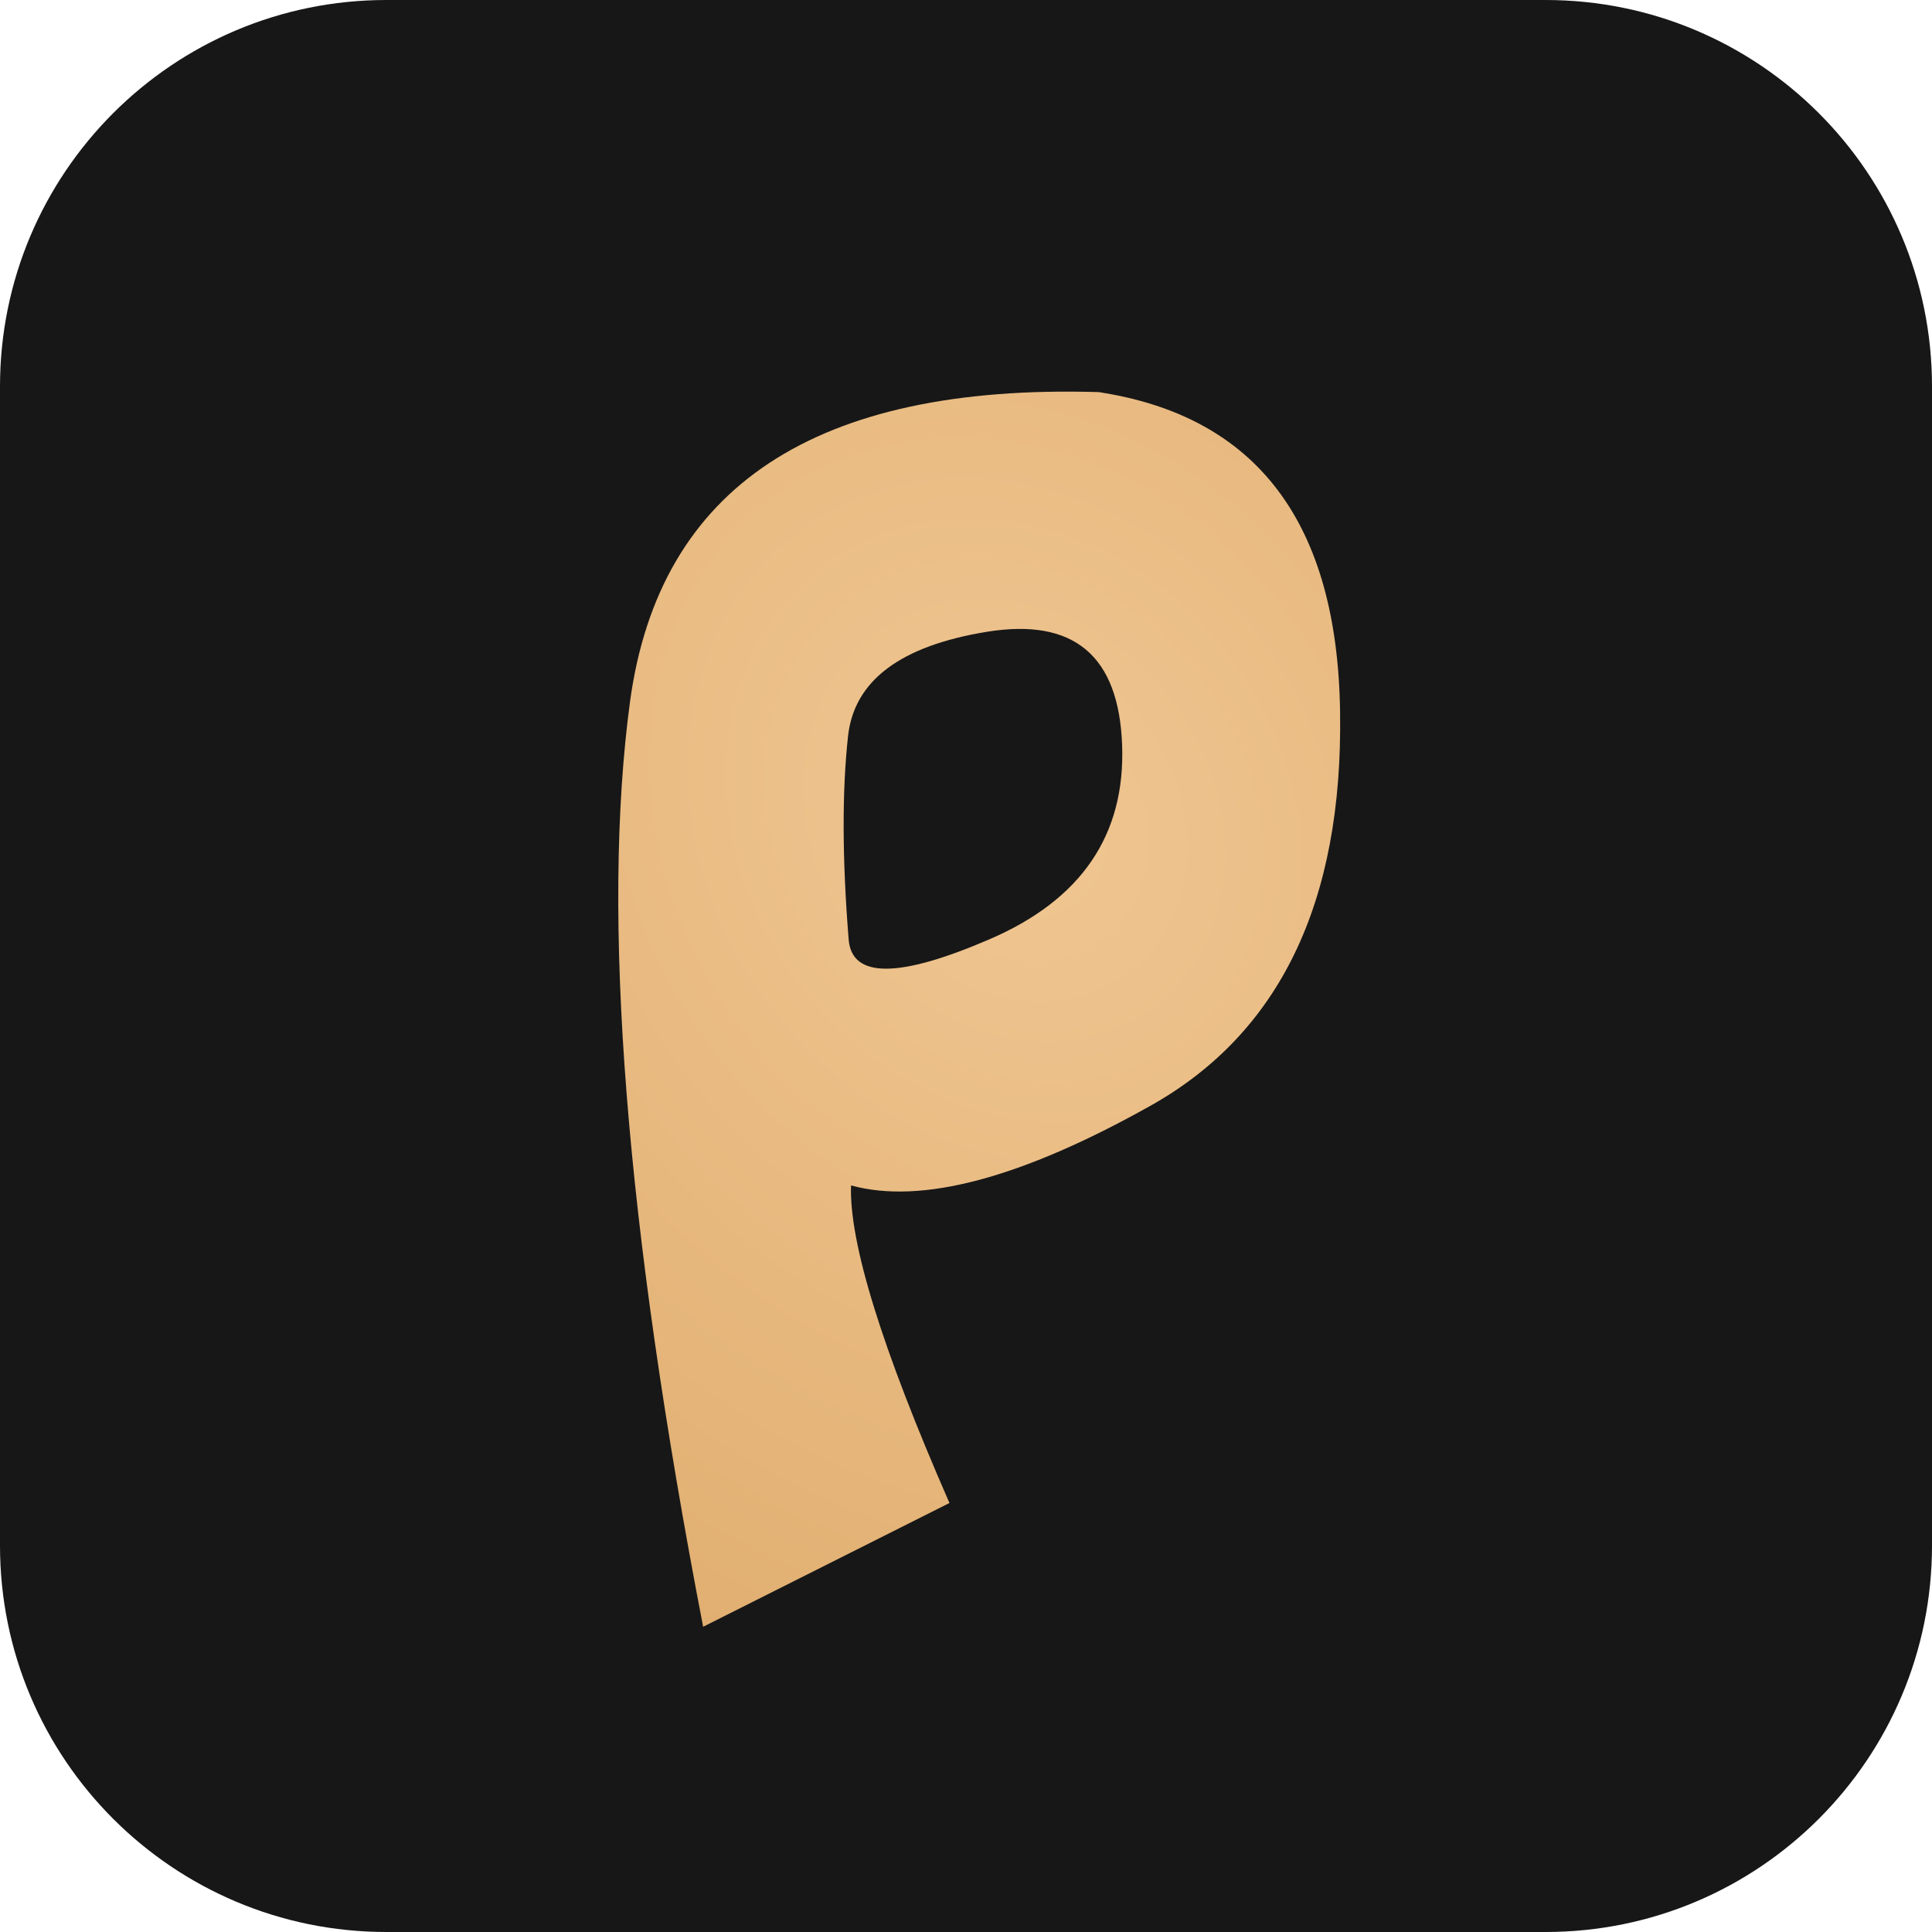
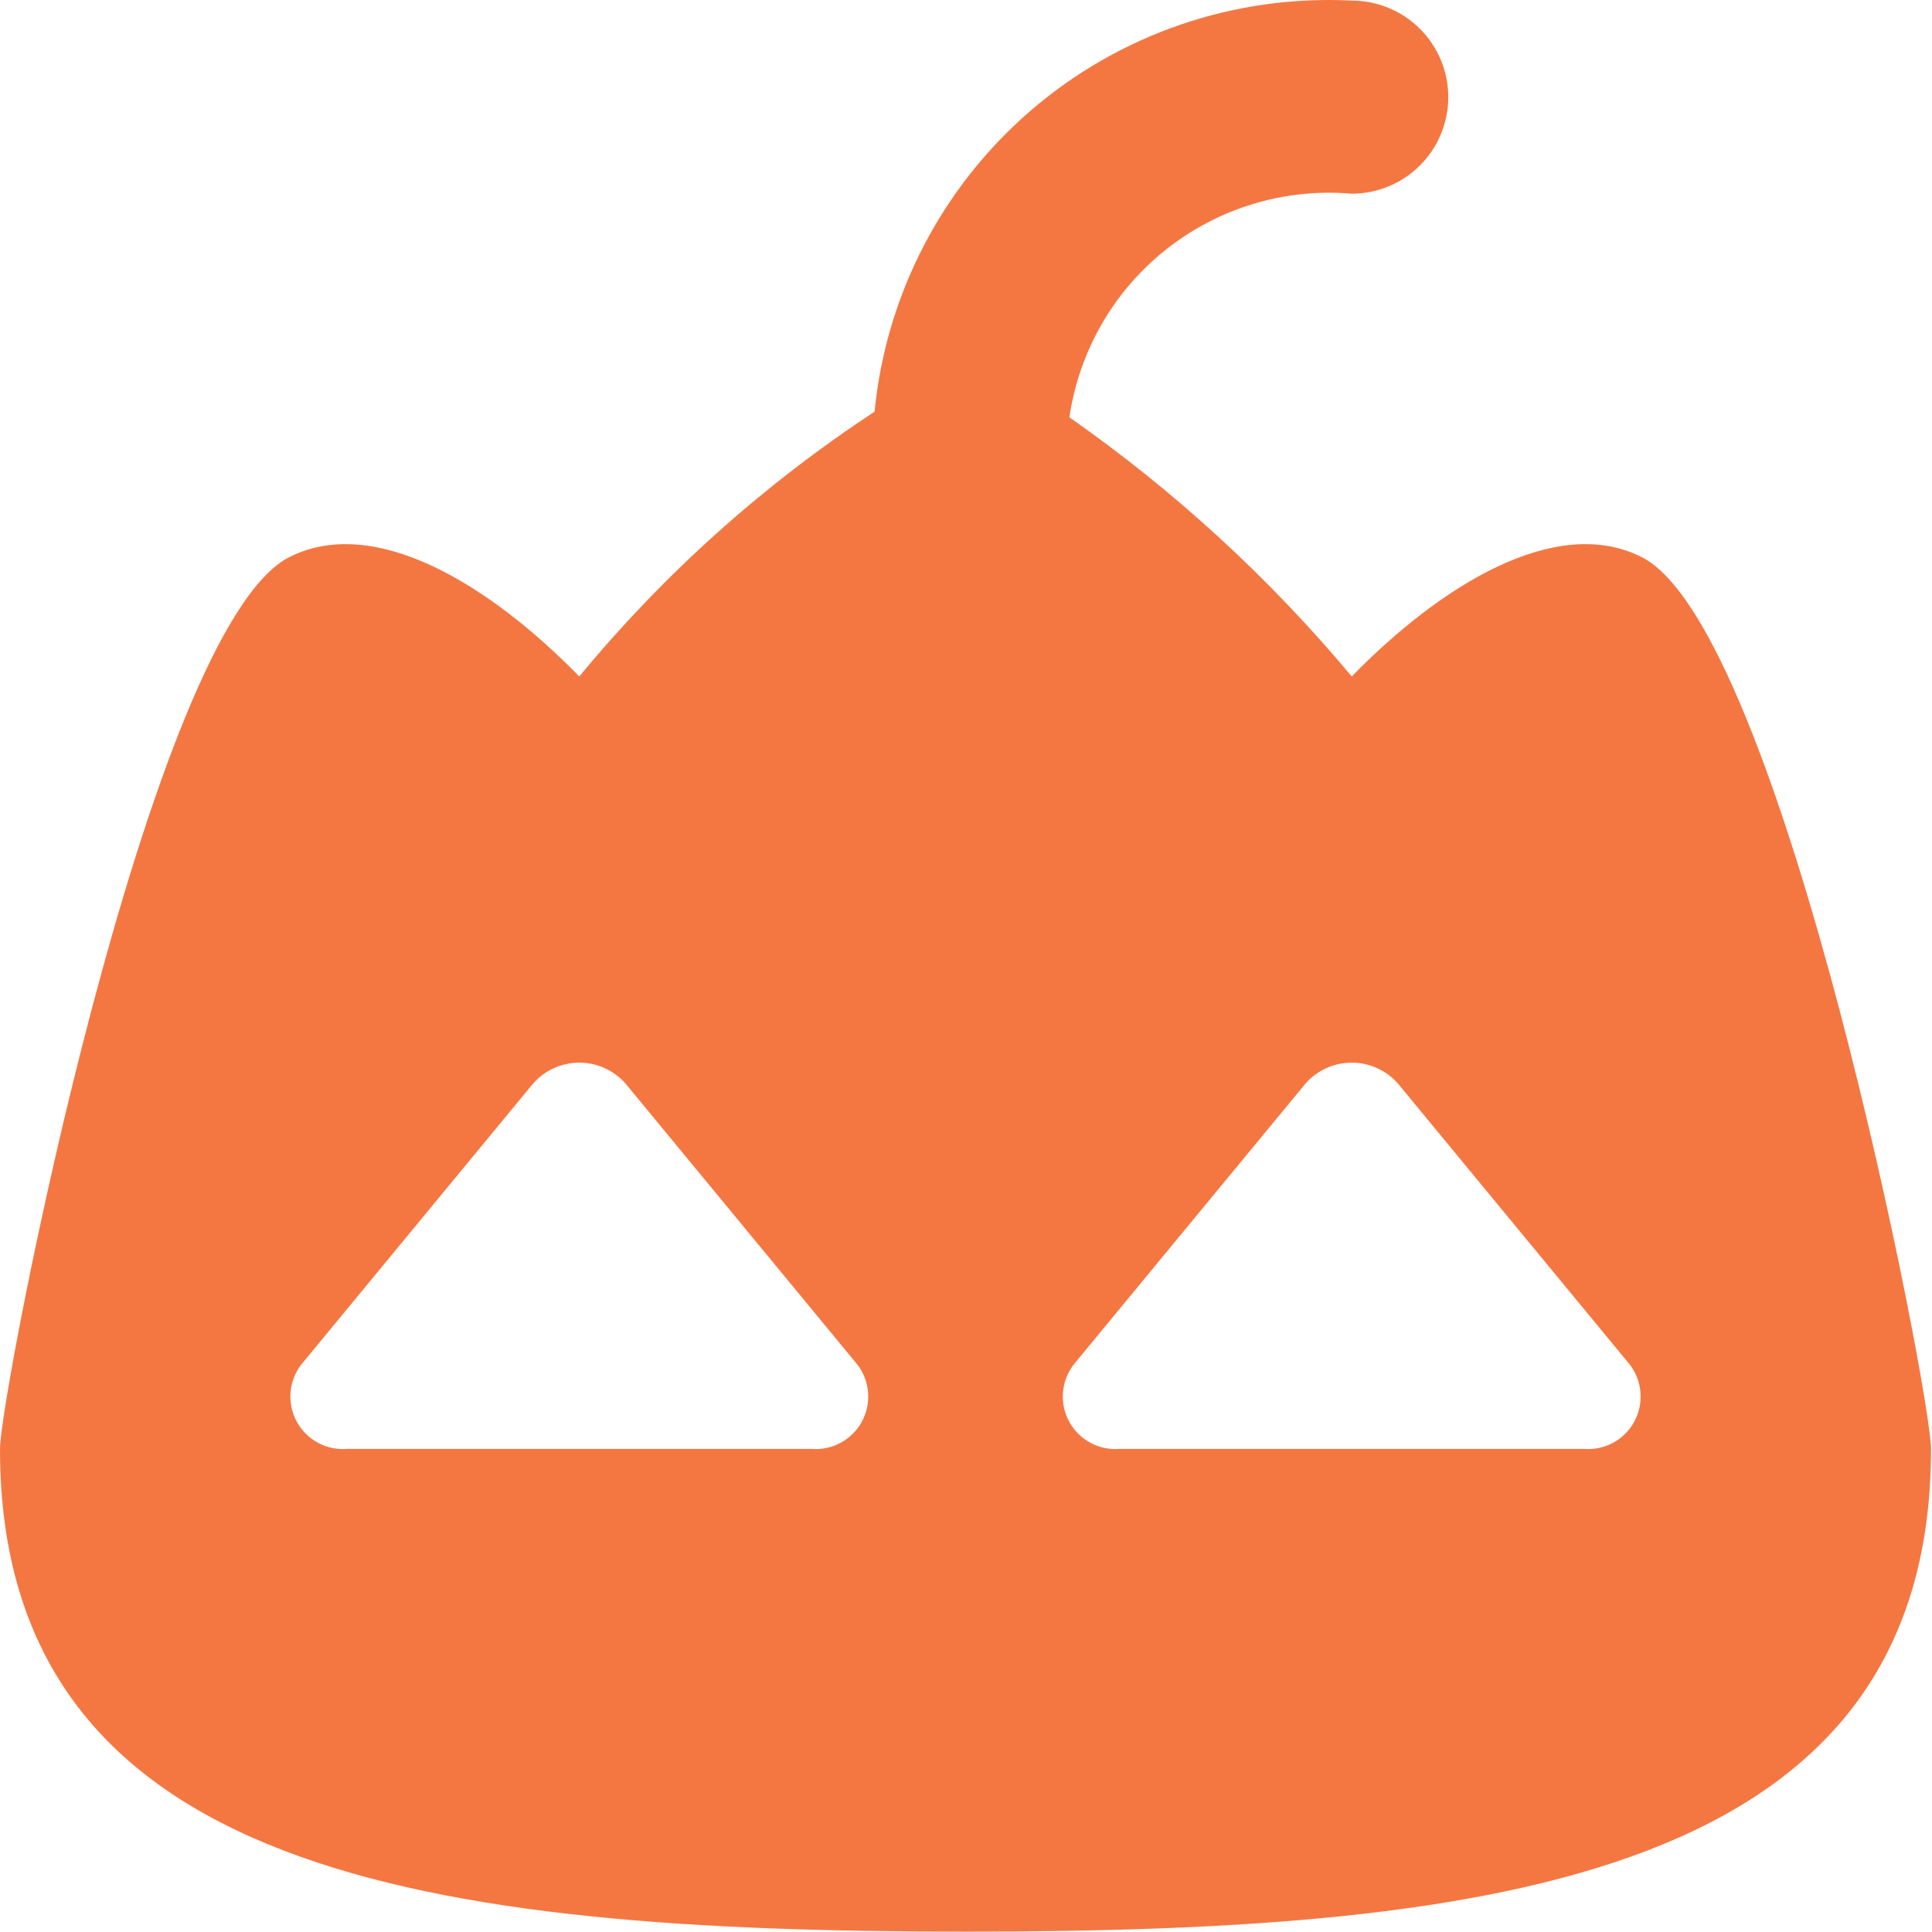
- <svg xmlns="http://www.w3.org/2000/svg" version="1.1" width="1000" height="1000">
-   <style>
-     #light-icon {
-       display: inline;
-     }
-     #dark-icon {
-       display: none;
-     }
- 
-     @media (prefers-color-scheme: dark) {
-       #light-icon {
-         display: none;
-       }
-       #dark-icon {
-         display: inline;
-       }
-     }
-   </style>
-   <g id="light-icon">
-     <svg version="1.1" width="1000" height="1000">
-       <g clip-path="url(#SvgjsClipPath1308)">
-         <rect width="1000" height="1000" fill="#171717" />
-         <g transform="matrix(0.8,0,0,0.8,100,100)">
-           <svg version="1.1" width="1000" height="1000">
-             <svg width="1000" height="1000" viewBox="0 0 1000 1000" fill="none">
-               <rect width="1000" height="1000" rx="121" fill="#171717" />
-               <path d="M515.469 482.594C574.583 457.073 603.099 415.276 601.016 357.203C598.932 299.13 569.766 274.651 513.516 283.766C457.526 292.88 427.578 315.406 423.672 351.344C419.766 387.021 419.896 430.771 424.062 482.594C425.885 508.115 456.354 508.115 515.469 482.594ZM619.375 590.406C535.781 637.281 471.198 654.469 425.625 641.969C424.323 678.948 445.547 747.438 489.297 847.438L329.922 927.516C279.661 667.099 263.906 467.49 282.656 328.688C301.667 189.885 402.708 123.219 585.781 128.688C688.385 144.312 740.469 213.453 742.031 336.109C743.854 458.766 702.969 543.531 619.375 590.406Z" fill="url(#paint0_radial_803_8)" />
-               <defs>
-                 <radialGradient id="paint0_radial_803_8" cx="0" cy="0" r="1" gradientTransform="matrix(-63.7421 577.277 -570.543 -150.15 531.5 406)" gradientUnits="userSpaceOnUse">
-                   <stop stop-color="#F0C692" />
-                   <stop offset="1" stop-color="#E1AF71" />
-                 </radialGradient>
-                 <clipPath id="SvgjsClipPath1308">
-                   <rect width="1000" height="1000" x="0" y="0" rx="200" ry="200" />
-                 </clipPath>
-               </defs>
-             </svg>
-           </svg>
-         </g>
-       </g>
-     </svg>
-   </g>
-   <g id="dark-icon">
-     <svg version="1.1" width="1000" height="1000">
-       <g>
-         <g transform="matrix(1,0,0,1,0,0)">
-           <svg version="1.1" width="1000" height="1000">
-             <svg width="1000" height="1000" viewBox="0 0 1000 1000" fill="none">
-               <rect width="1000" height="1000" rx="121" fill="#171717" />
-               <path d="M515.469 482.594C574.583 457.073 603.099 415.276 601.016 357.203C598.932 299.13 569.766 274.651 513.516 283.766C457.526 292.88 427.578 315.406 423.672 351.344C419.766 387.021 419.896 430.771 424.062 482.594C425.885 508.115 456.354 508.115 515.469 482.594ZM619.375 590.406C535.781 637.281 471.198 654.469 425.625 641.969C424.323 678.948 445.547 747.438 489.297 847.438L329.922 927.516C279.661 667.099 263.906 467.49 282.656 328.688C301.667 189.885 402.708 123.219 585.781 128.688C688.385 144.312 740.469 213.453 742.031 336.109C743.854 458.766 702.969 543.531 619.375 590.406Z" fill="url(#paint0_radial_803_8)" />
-               <defs>
-                 <radialGradient id="paint0_radial_803_8" cx="0" cy="0" r="1" gradientTransform="matrix(-63.7421 577.277 -570.543 -150.15 531.5 406)" gradientUnits="userSpaceOnUse">
-                   <stop stop-color="#F0C692" />
-                   <stop offset="1" stop-color="#E1AF71" />
-                 </radialGradient>
-               </defs>
-             </svg>
-           </svg>
-         </g>
-       </g>
-     </svg>
-   </g>
+ <svg xmlns="http://www.w3.org/2000/svg" width="667" height="667" viewBox="0 0 667 667" fill="none">
+   <path d="M566.667 192.273C537.233 177.539 497.633 201.839 466.667 233.539C438.269 199.546 405.495 169.462 369.2 144.073C372.533 121.2 384.481 100.466 402.6 86.114C420.719 71.763 443.639 64.879 466.667 66.873C475.507 66.873 483.986 63.361 490.237 57.109C496.488 50.858 500 42.38 500 33.539C500 24.699 496.488 16.22 490.237 9.969C483.986 3.718 475.507 0.206 466.667 0.206C426.224 -1.863 386.539 11.731 355.86 38.164C325.181 64.597 305.867 101.835 301.933 142.139C263.571 167.331 229.21 198.141 200 233.539C169.033 201.839 129.433 177.539 100 192.273C51.167 216.673 0 481.339 0 500.206C0 647.472 149.233 666.873 333.333 666.873C517.433 666.873 666.667 647.472 666.667 500.206C666.667 481.339 615.5 216.673 566.667 192.273ZM280 500.206H120C116.492 500.519 112.969 499.804 109.86 498.148C106.752 496.493 104.193 493.967 102.496 490.881C100.8 487.795 100.038 484.281 100.305 480.77C100.572 477.258 101.856 473.9 104 471.106L184 374.139C185.993 371.855 188.452 370.024 191.212 368.769C193.972 367.514 196.968 366.865 200 366.865C203.032 366.865 206.028 367.514 208.788 368.769C211.548 370.024 214.007 371.855 216 374.139L296 471.106C298.144 473.9 299.428 477.258 299.695 480.77C299.962 484.281 299.2 487.795 297.504 490.881C295.807 493.967 293.248 496.493 290.14 498.148C287.031 499.804 283.508 500.519 280 500.206ZM546.667 500.206H386.667C383.159 500.519 379.635 499.804 376.527 498.148C373.419 496.493 370.86 493.967 369.163 490.881C367.466 487.795 366.705 484.281 366.972 480.77C367.239 477.258 368.523 473.9 370.667 471.106L450.667 374.139C452.66 371.855 455.119 370.024 457.879 368.769C460.638 367.514 463.635 366.865 466.667 366.865C469.698 366.865 472.695 367.514 475.455 368.769C478.214 370.024 480.674 371.855 482.667 374.139L562.667 471.106C564.811 473.9 566.094 477.258 566.361 480.77C566.628 484.281 565.867 487.795 564.17 490.881C562.473 493.967 559.914 496.493 556.806 498.148C553.698 499.804 550.175 500.519 546.667 500.206Z" fill="#F47742" />
</svg>
